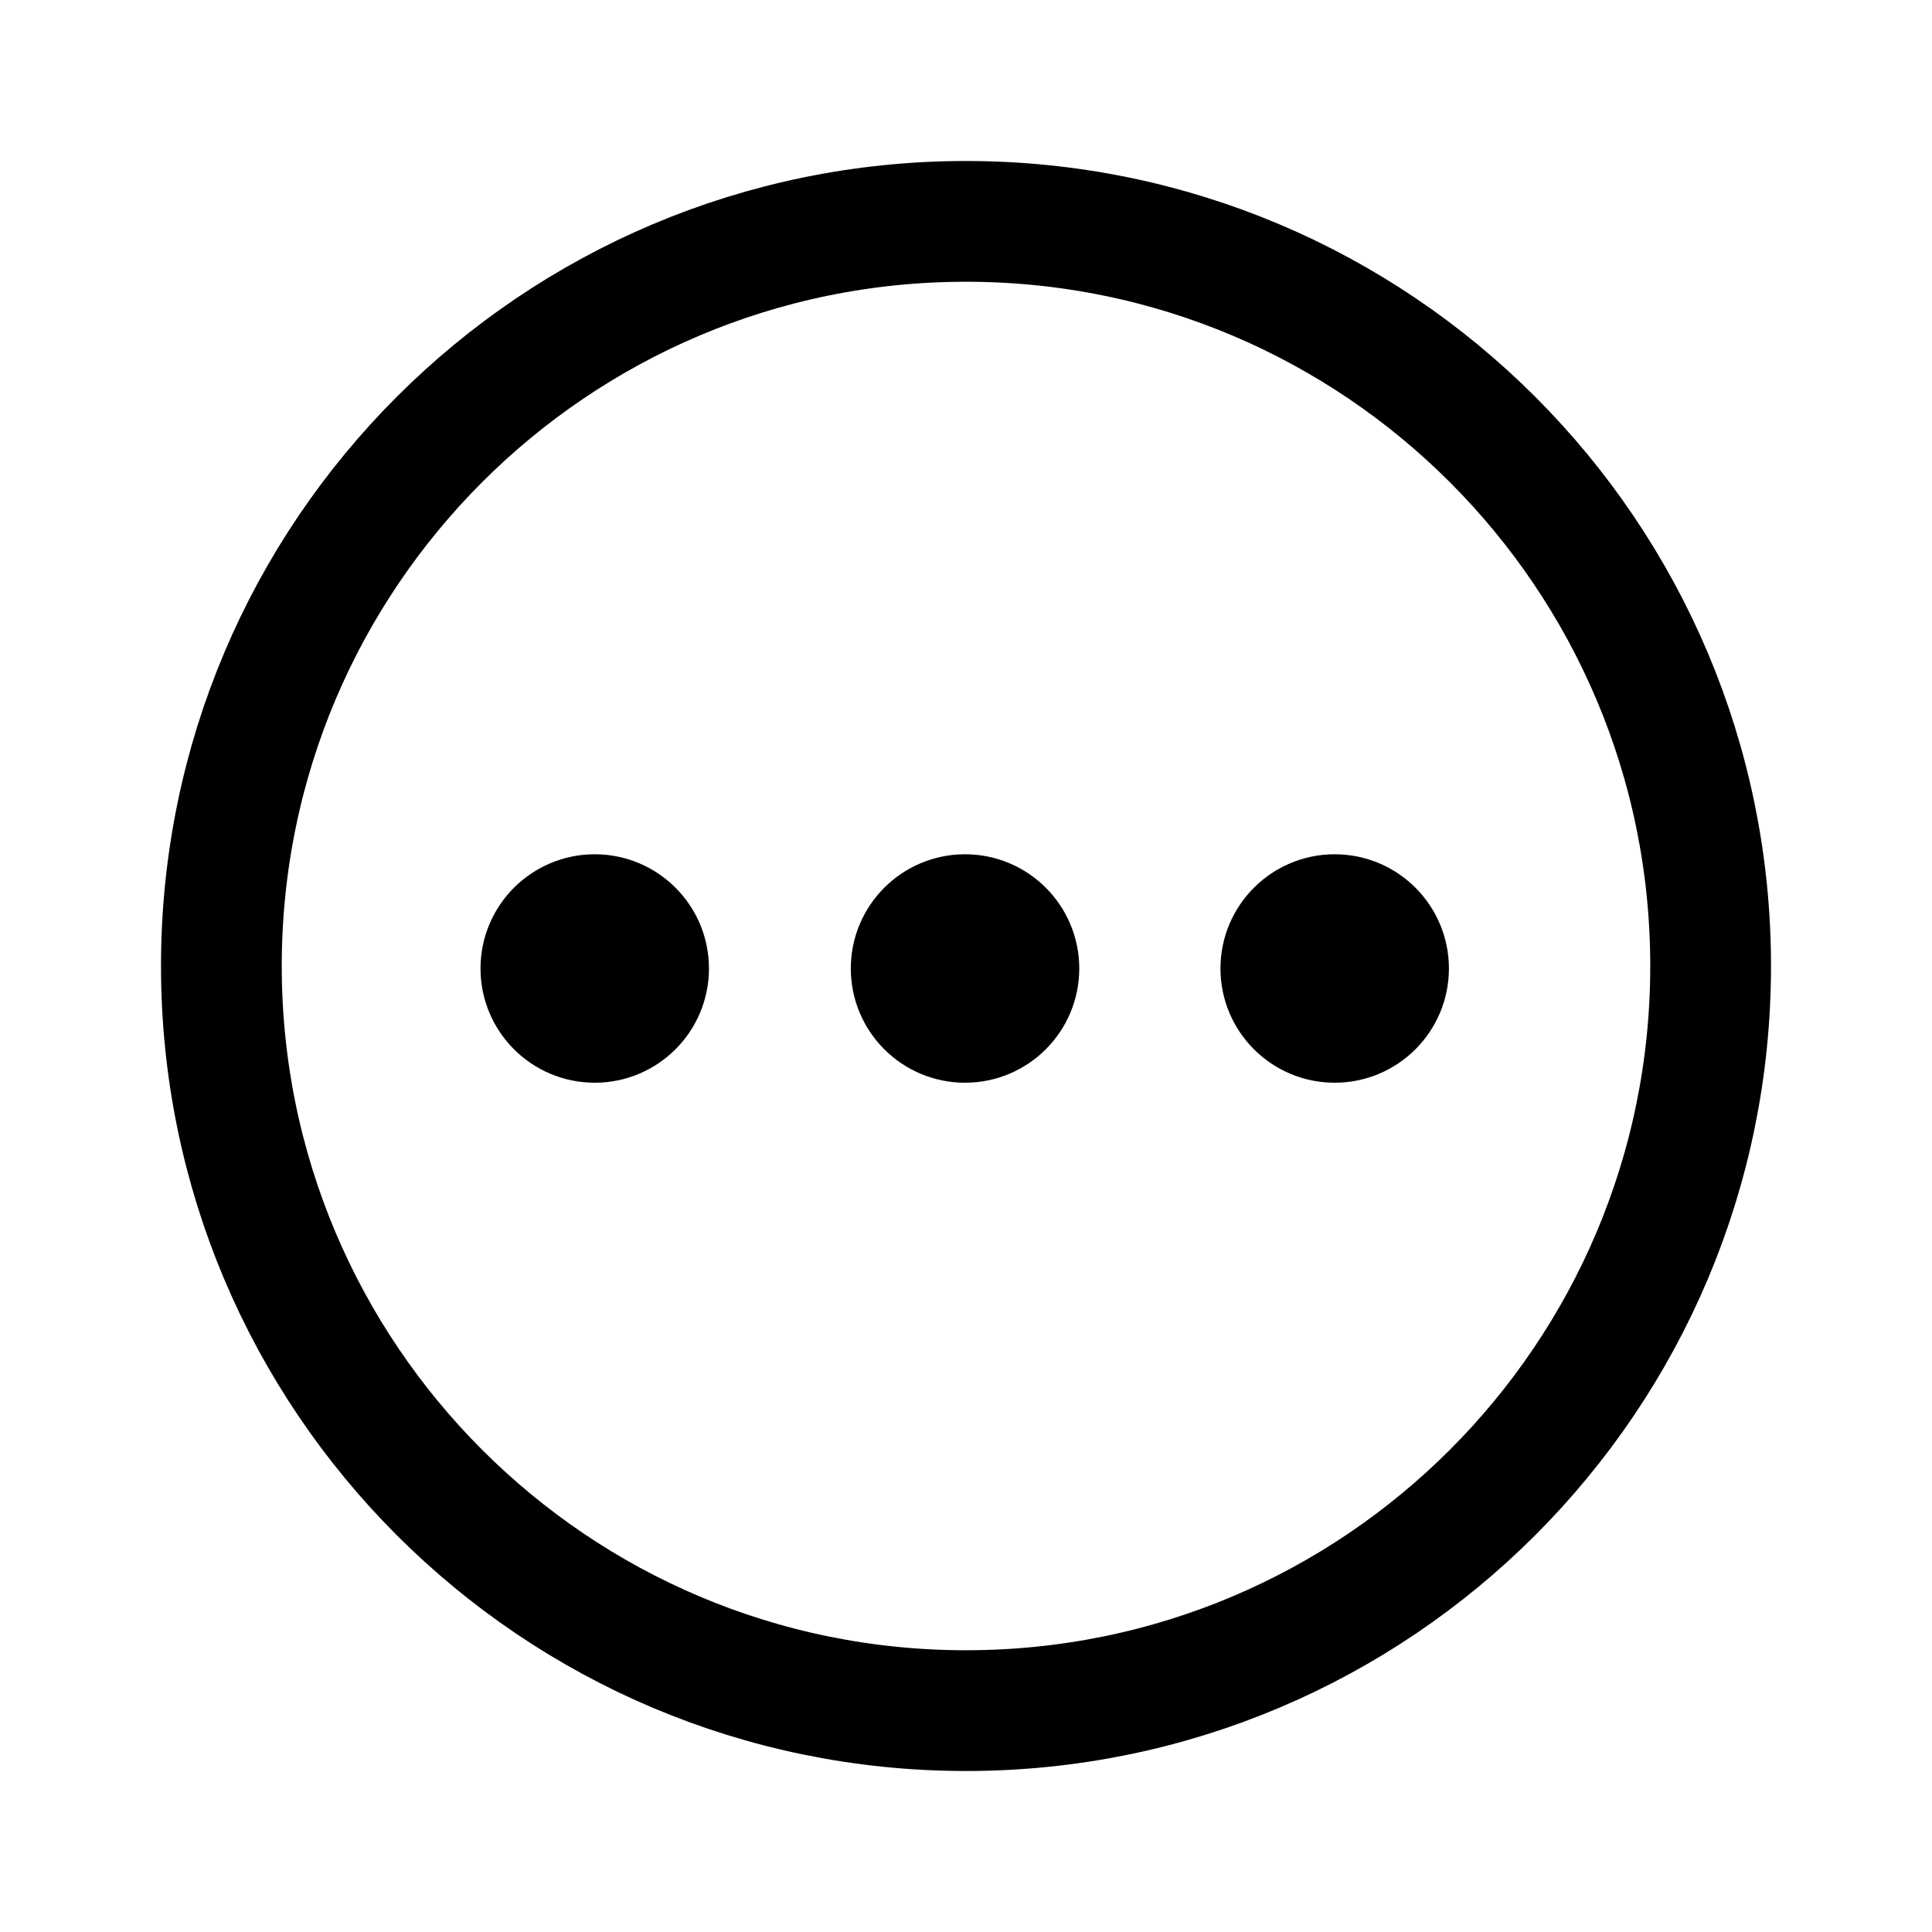
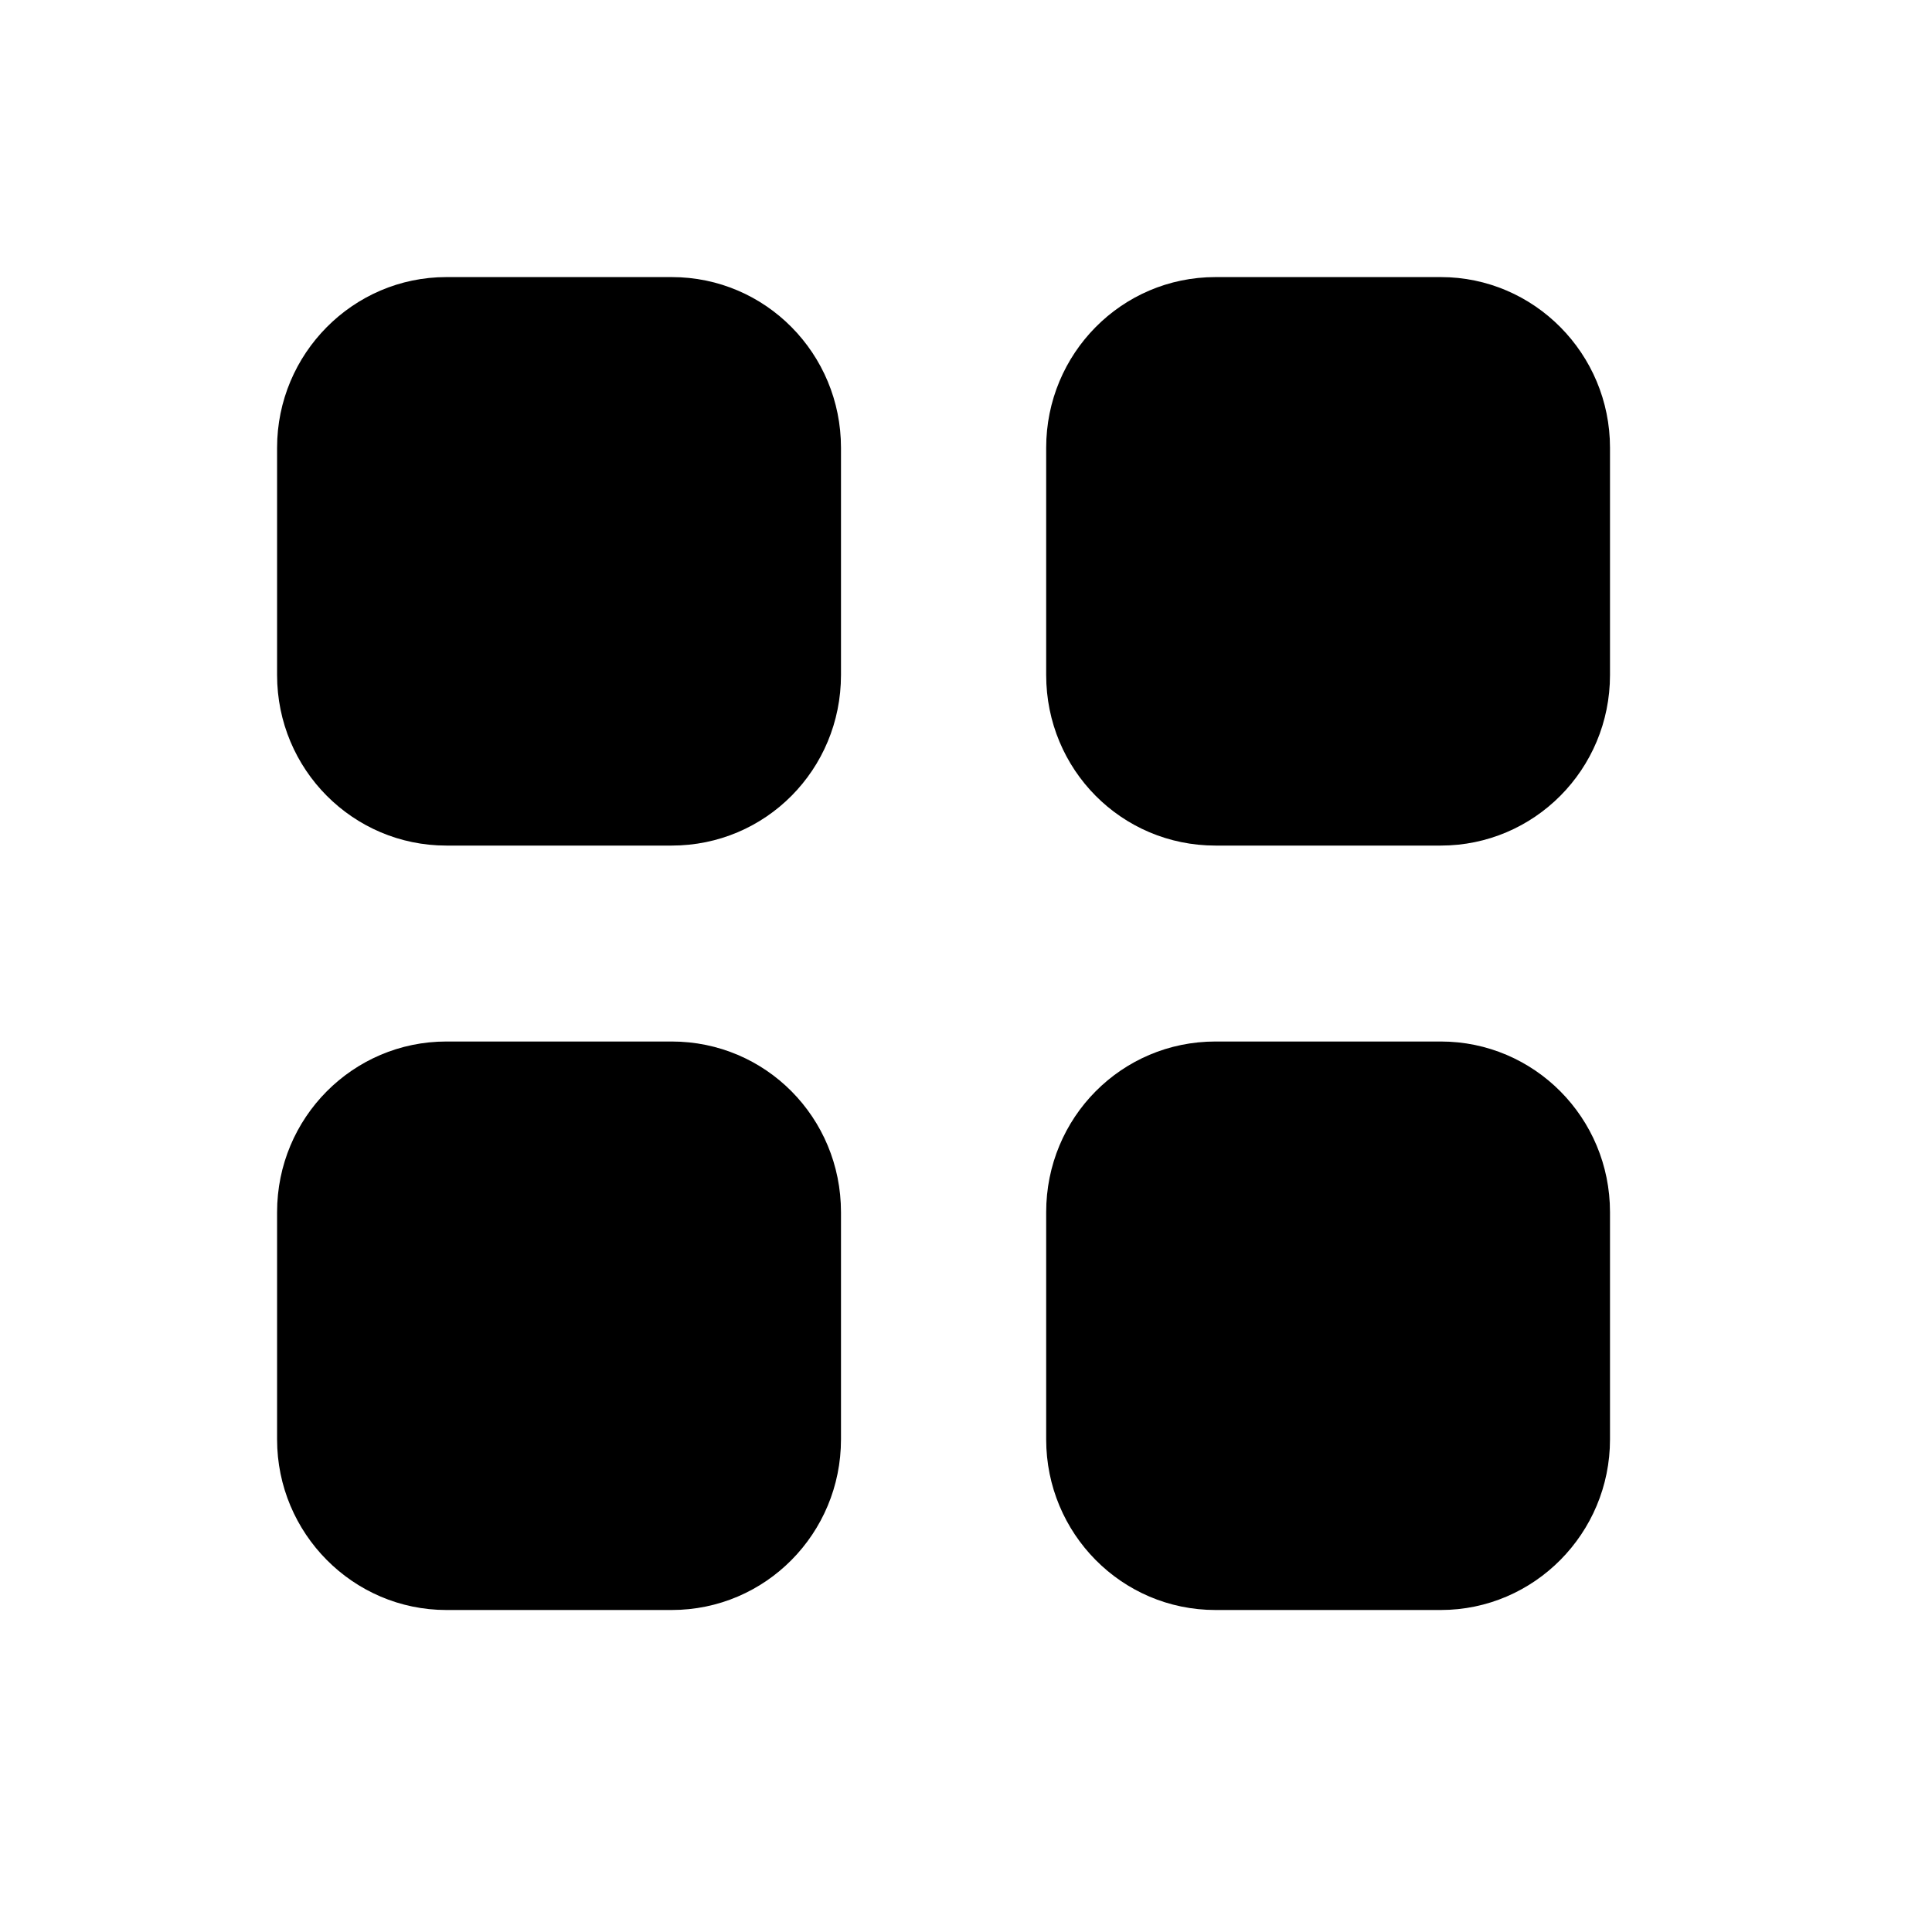
- <svg xmlns="http://www.w3.org/2000/svg" width="24" height="24" viewBox="0 0 24 24">
-   <defs>
-     <style>.a{fill:rgba(255,255,255,0);}.b,.c{stroke:#000;}.b{stroke-linecap:round;}.c,.e{fill:none;}.c{stroke-width:1.5px;}.d{stroke:none;}</style>
-   </defs>
-   <g transform="translate(-333 -59)">
-     <rect class="a" width="24" height="24" transform="translate(333 59)" />
-     <g transform="translate(335.121 61.17)">
-       <path class="b" d="M9.192.92a.919.919,0,1,1,.919.919A.919.919,0,0,1,9.192.92ZM4.6.92a.919.919,0,1,1,.919.919A.919.919,0,0,1,4.6.92ZM0,.92a.919.919,0,1,1,.919.919A.919.919,0,0,1,0,.92Z" transform="translate(4.348 8.941)" />
-       <g class="c" transform="translate(-0.121 -0.17)">
-         <circle class="d" cx="10" cy="10" r="10" />
-         <circle class="e" cx="10" cy="10" r="9.25" />
-       </g>
+ <svg xmlns="http://www.w3.org/2000/svg" width="24" height="24" viewBox="0 0 24 24" fill="none">
+   <g id="icon_more">
+     <g id="Category">
+       <path id="Category_2" fill-rule="evenodd" clip-rule="evenodd" d="M5.545 3.442H8.344C9.511 3.442 10.447 4.394 10.447 5.562V8.385C10.447 9.56 9.511 10.504 8.344 10.504H5.545C4.386 10.504 3.442 9.56 3.442 8.385V5.562C3.442 4.394 4.386 3.442 5.545 3.442ZM5.545 12.938H8.344C9.511 12.938 10.447 13.883 10.447 15.058V17.881C10.447 19.048 9.511 20 8.344 20H5.545C4.386 20 3.442 19.048 3.442 17.881V15.058C3.442 13.883 4.386 12.938 5.545 12.938ZM17.898 3.442H15.099C13.932 3.442 12.996 4.394 12.996 5.562V8.385C12.996 9.56 13.932 10.504 15.099 10.504H17.898C19.057 10.504 20 9.56 20 8.385V5.562C20 4.394 19.057 3.442 17.898 3.442ZM15.099 12.938H17.898C19.057 12.938 20 13.883 20 15.058V17.881C20 19.048 19.057 20 17.898 20H15.099C13.932 20 12.996 19.048 12.996 17.881V15.058C12.996 13.883 13.932 12.938 15.099 12.938Z" fill="black" />
    </g>
  </g>
</svg>
